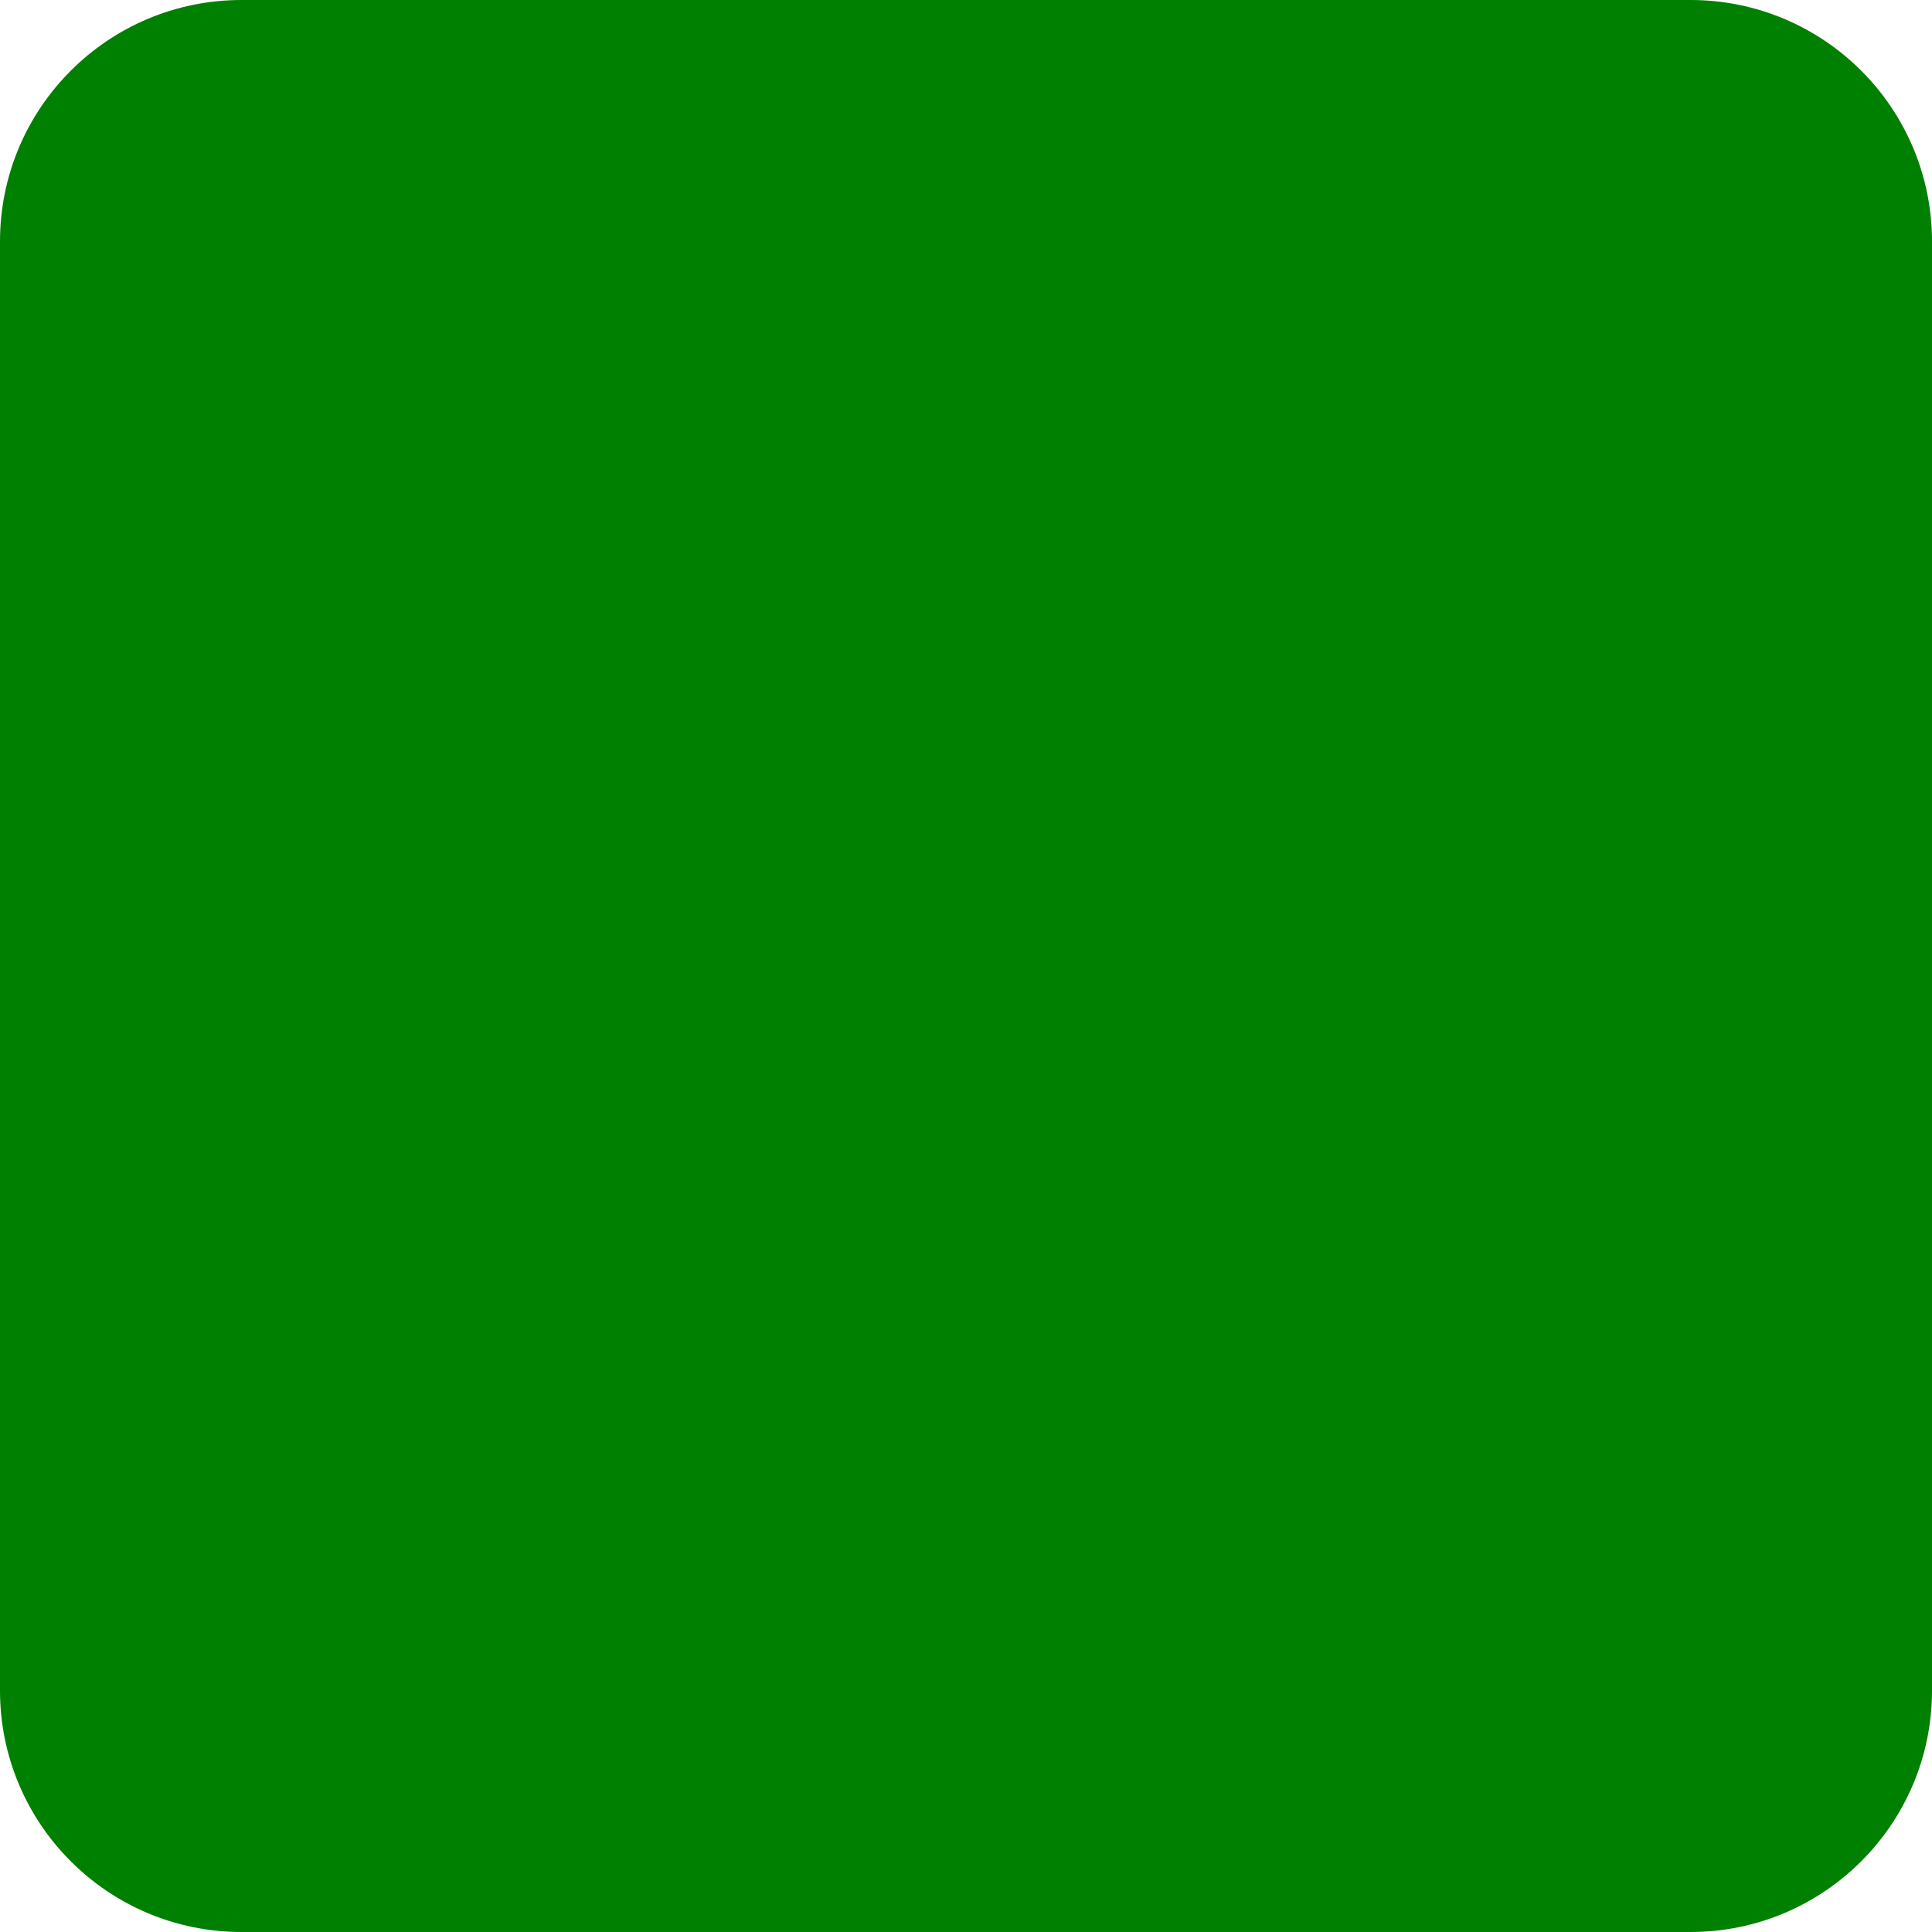
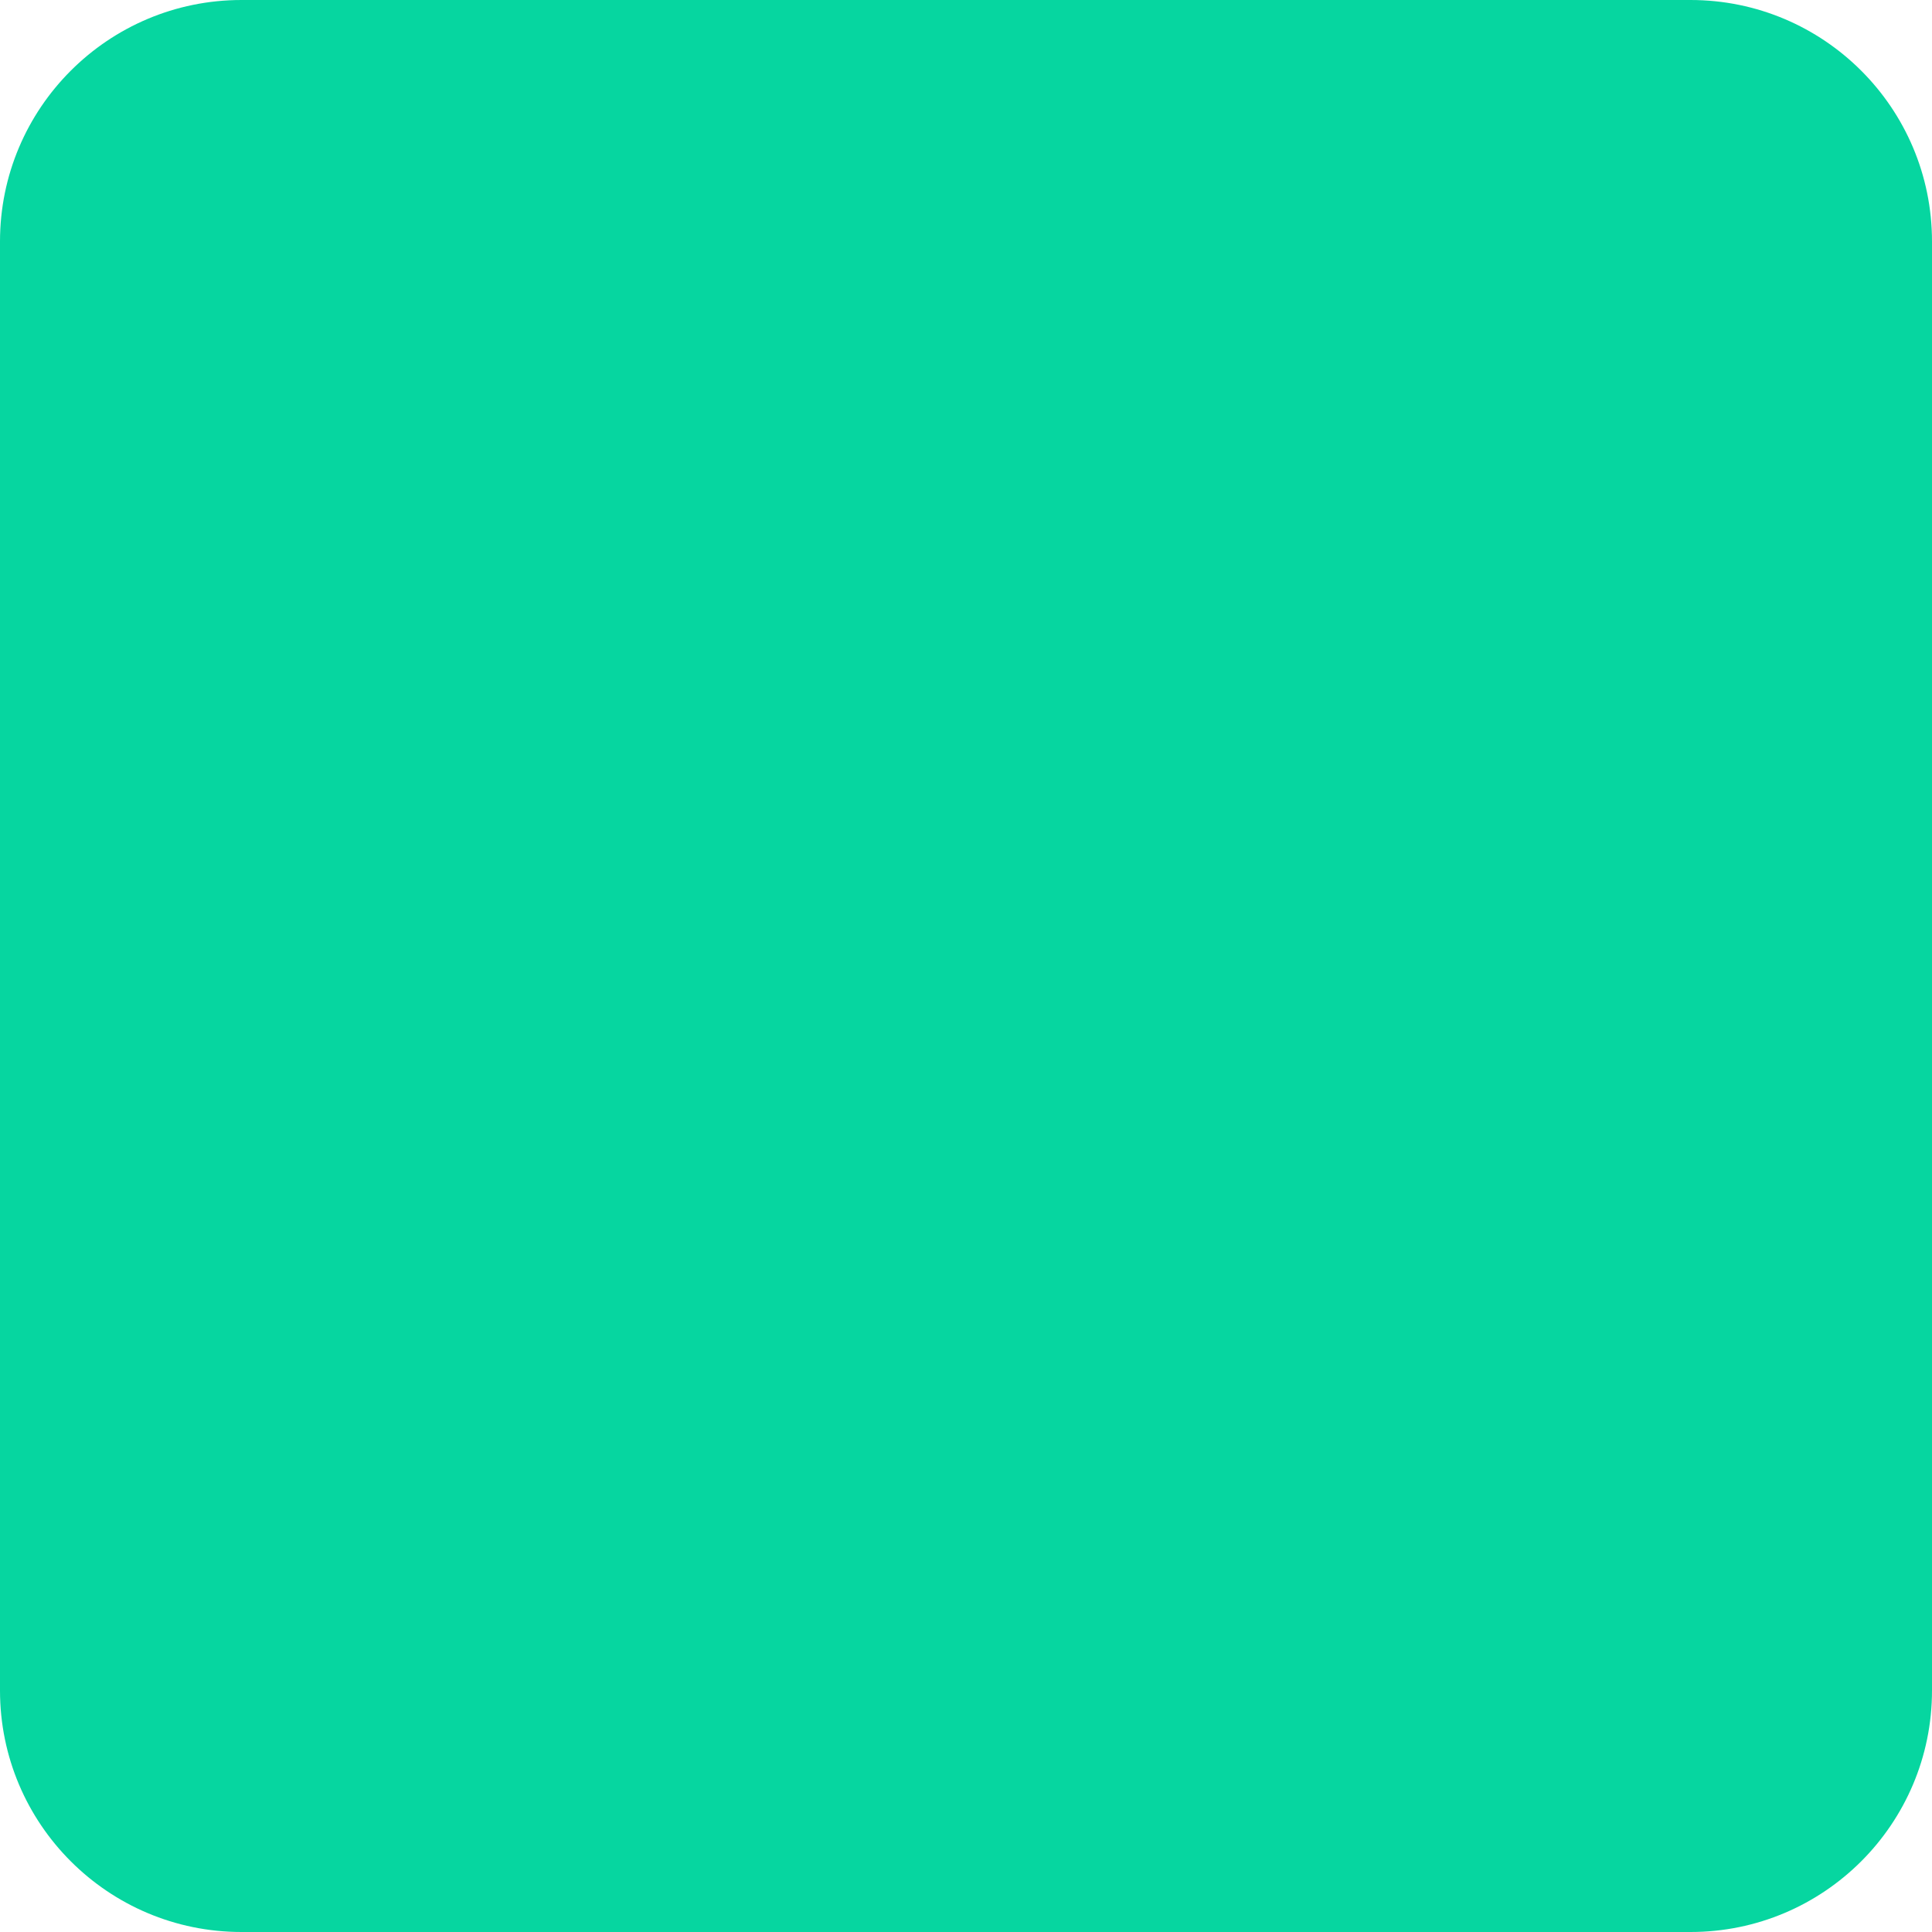
- <svg xmlns="http://www.w3.org/2000/svg" width="16" height="16" fill="#008000" class="bi bi-square-fill" viewBox="0 0 16 16">
+ <svg xmlns="http://www.w3.org/2000/svg" width="16" height="16" fill="#06d6a0" class="bi bi-square-fill" viewBox="0 0 16 16">
  <path d="M0 2a2 2 0 0 1 2-2h12a2 2 0 0 1 2 2v12a2 2 0 0 1-2 2H2a2 2 0 0 1-2-2V2z" />
</svg>
